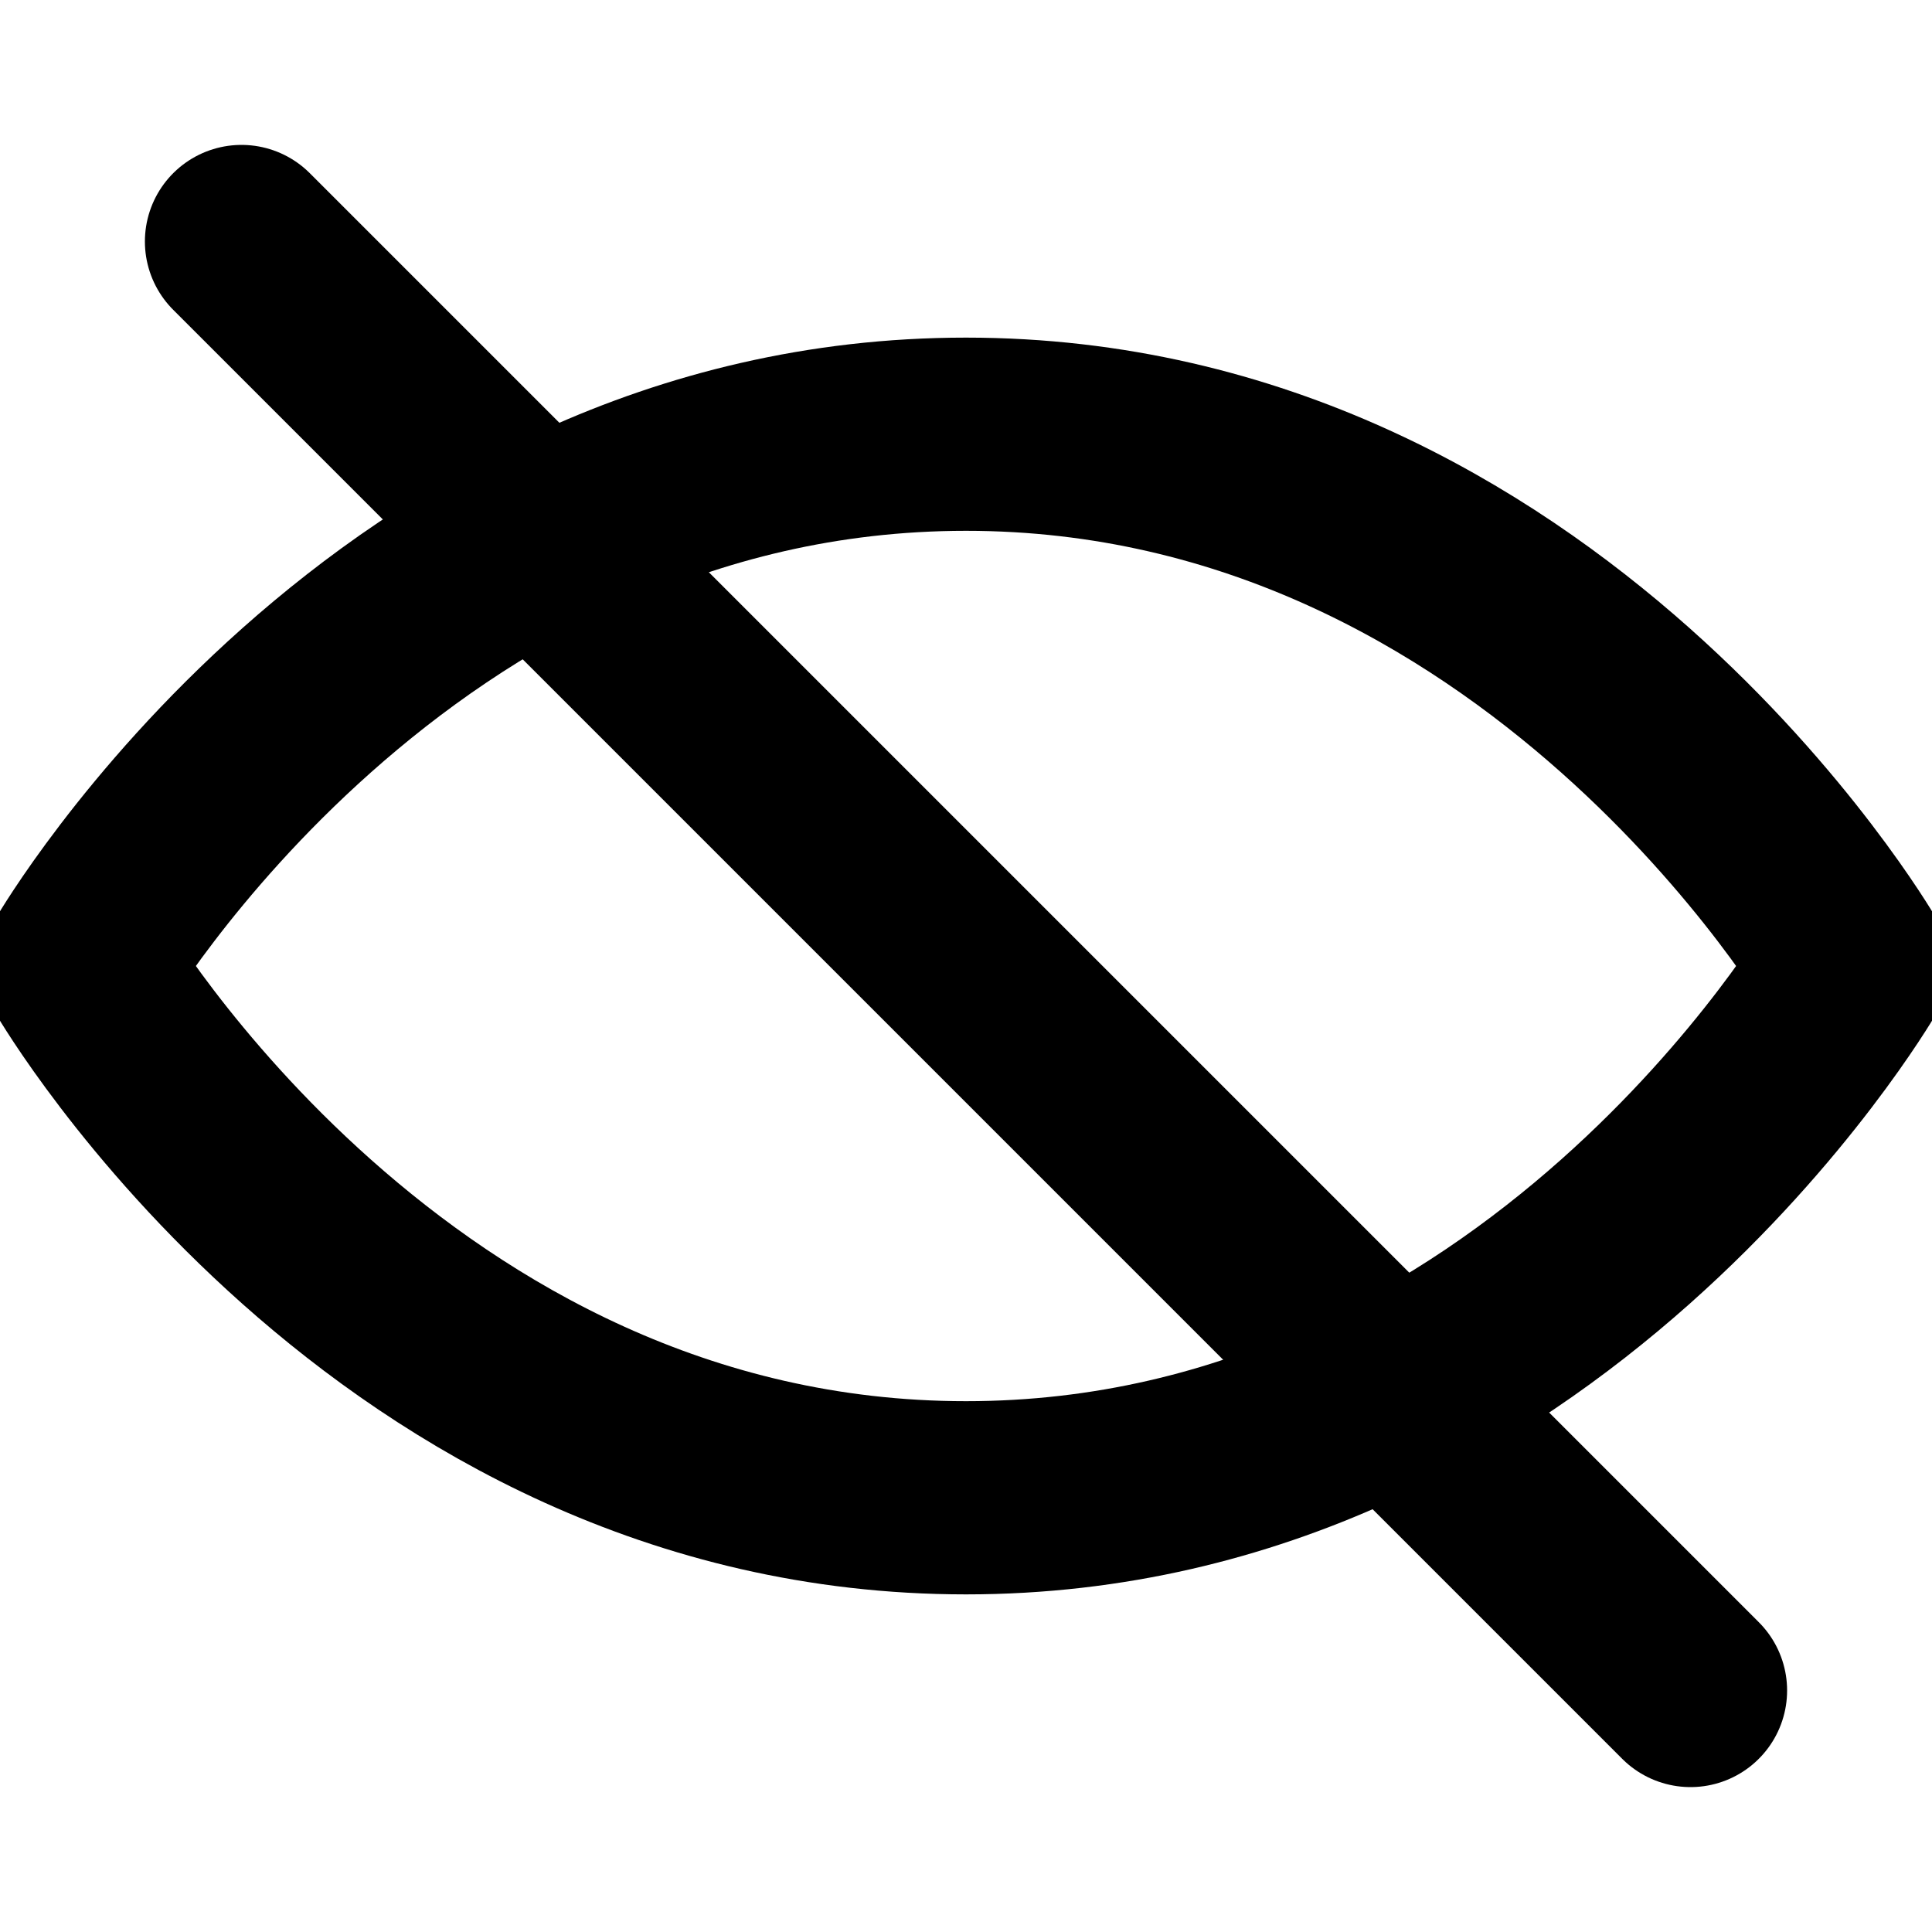
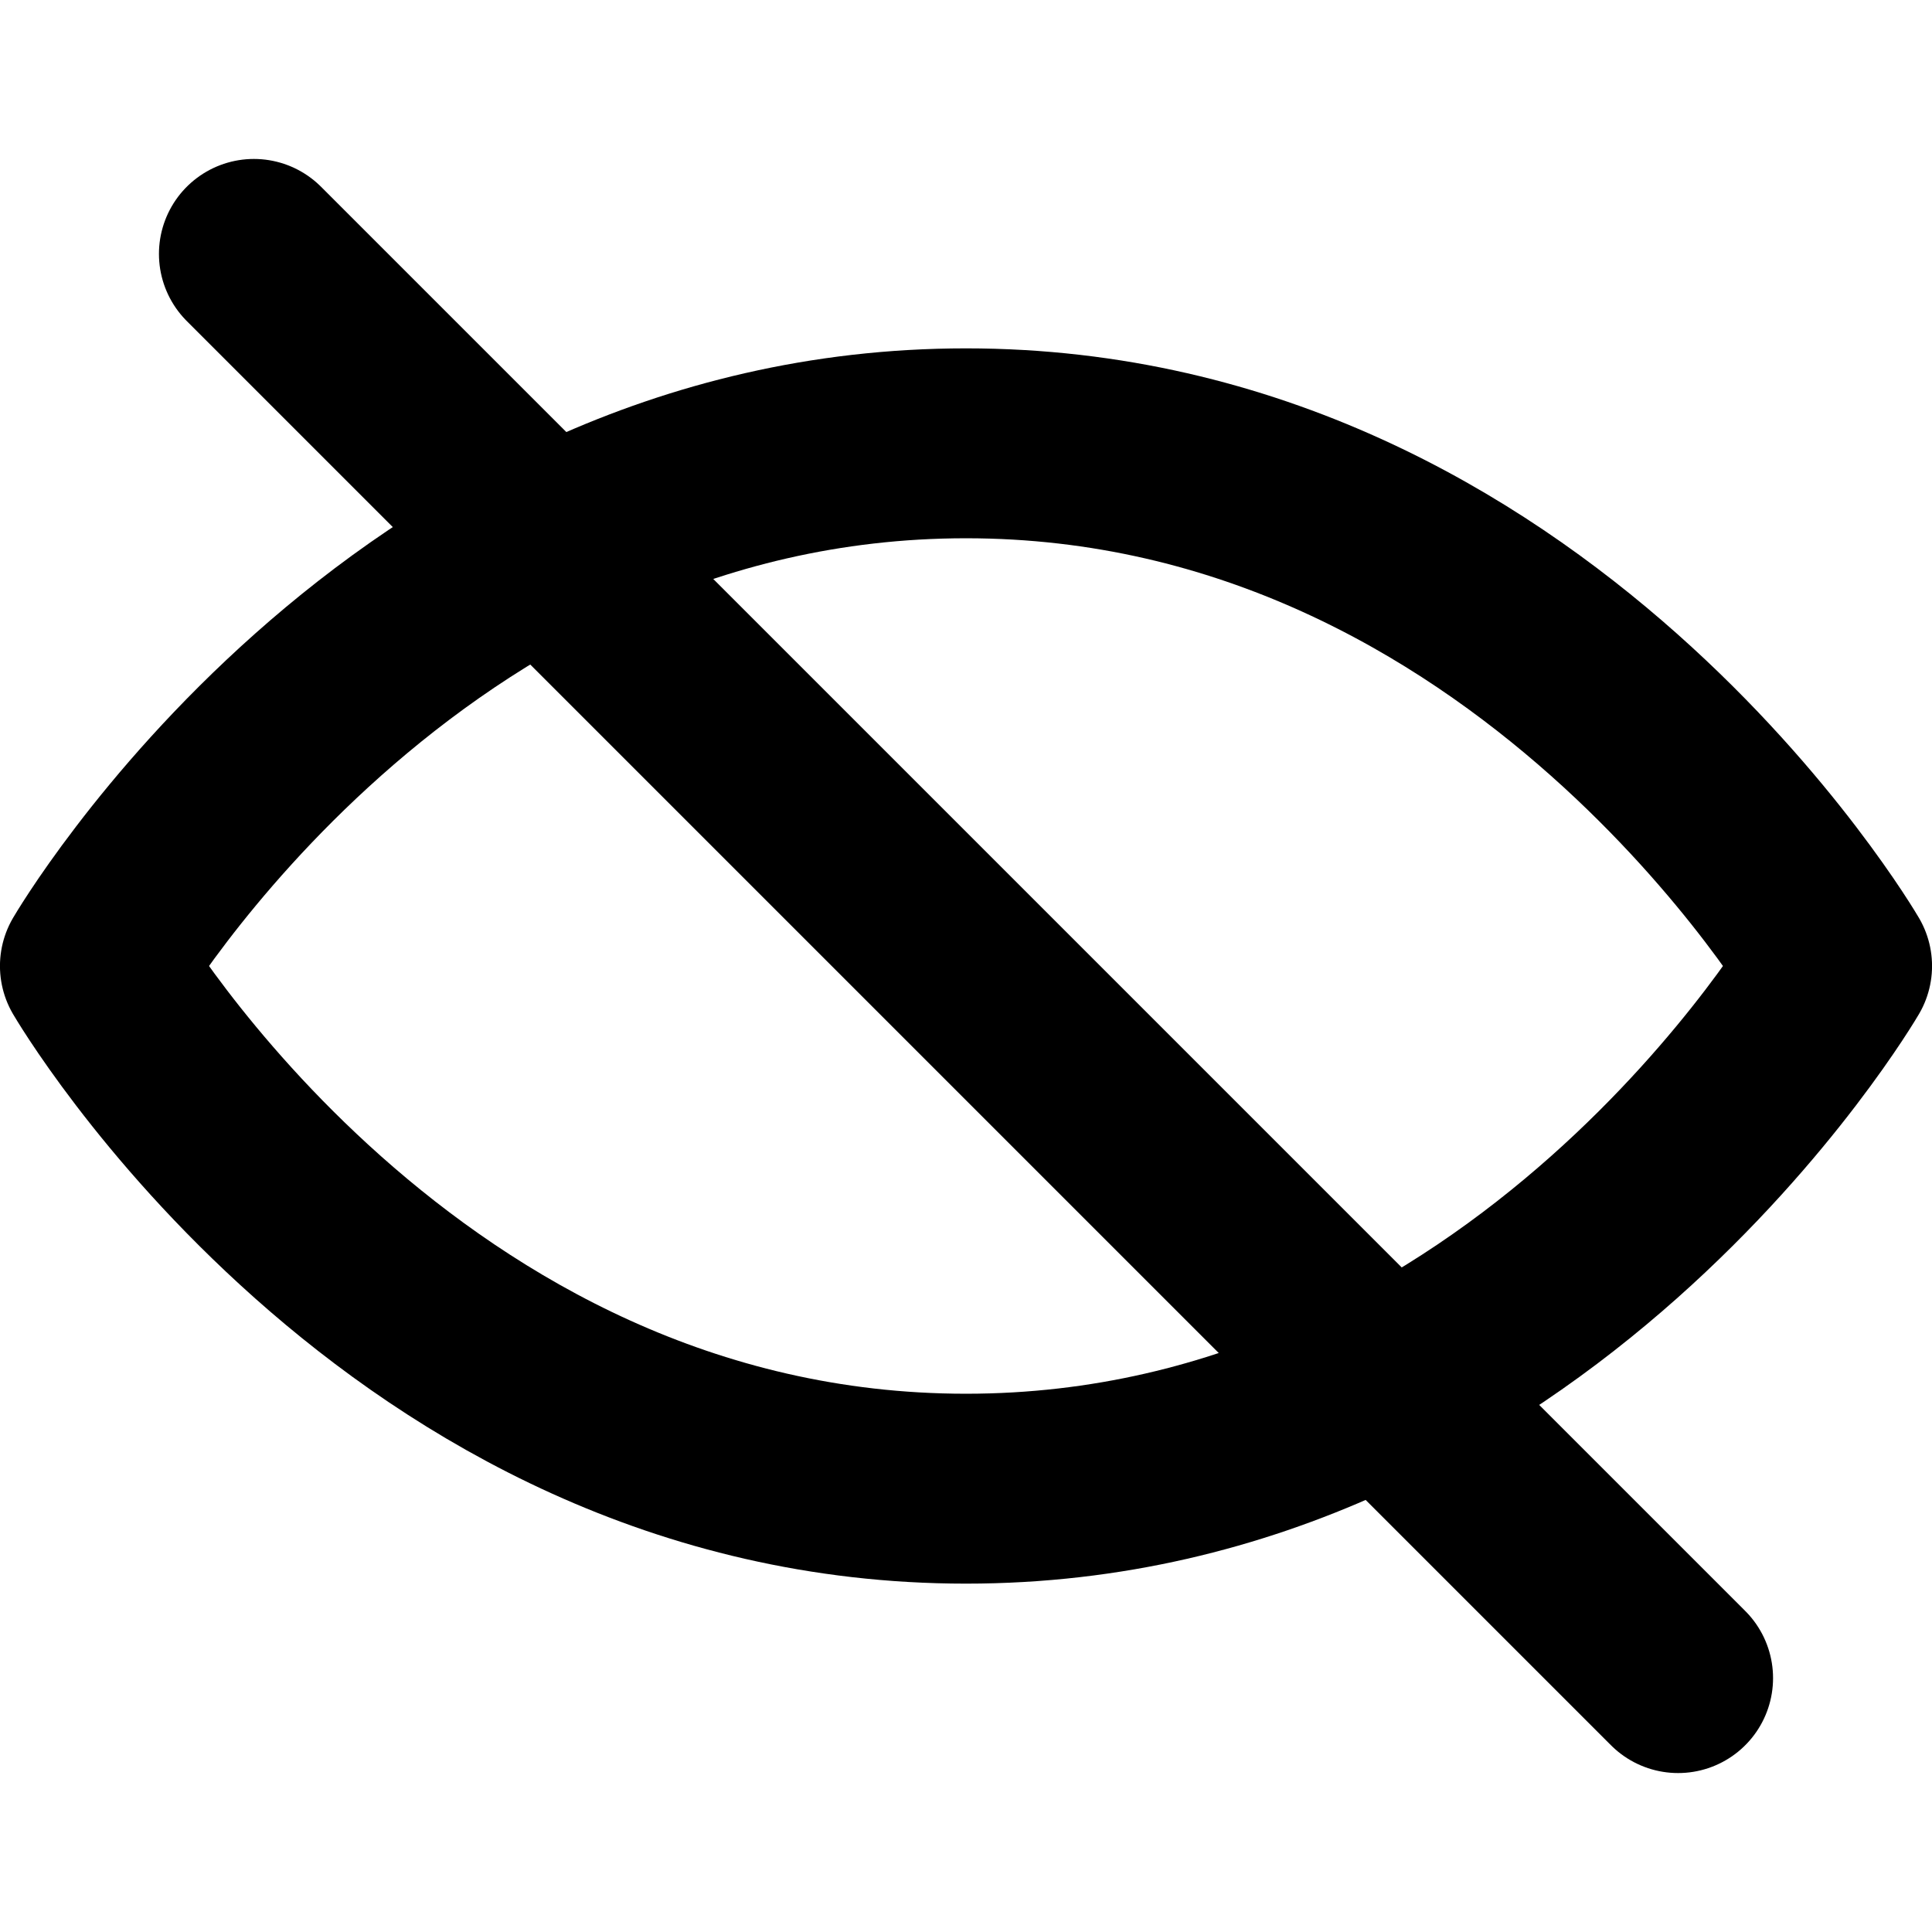
- <svg xmlns="http://www.w3.org/2000/svg" viewBox="0 0 24 24" width="24" height="24" fill="none" stroke="currentColor" stroke-width="2.4" stroke-linecap="round" stroke-linejoin="round">
-   <path d="M0.991 12s3.853-6.606 11.009-6.606 11.009 6.606 11.009 6.606-3.853 6.606-11.009 6.606-11.009-6.606-11.009-6.606Z" />
-   <path d="M3 3l18 18" />
+ <svg xmlns="http://www.w3.org/2000/svg" viewBox="0 0 24 24" width="24" height="24" fill="none" stroke="currentColor" stroke-width="2.359" stroke-linecap="round" stroke-linejoin="round">
+   <path d="M1.179 12s3.787-6.493 10.821-6.493 10.821 6.493 10.821 6.493-3.787 6.493-10.821 6.493-10.821-6.493-10.821-6.493Z" />
+   <path d="M3.154 3.154l17.692 17.692" />
</svg>
